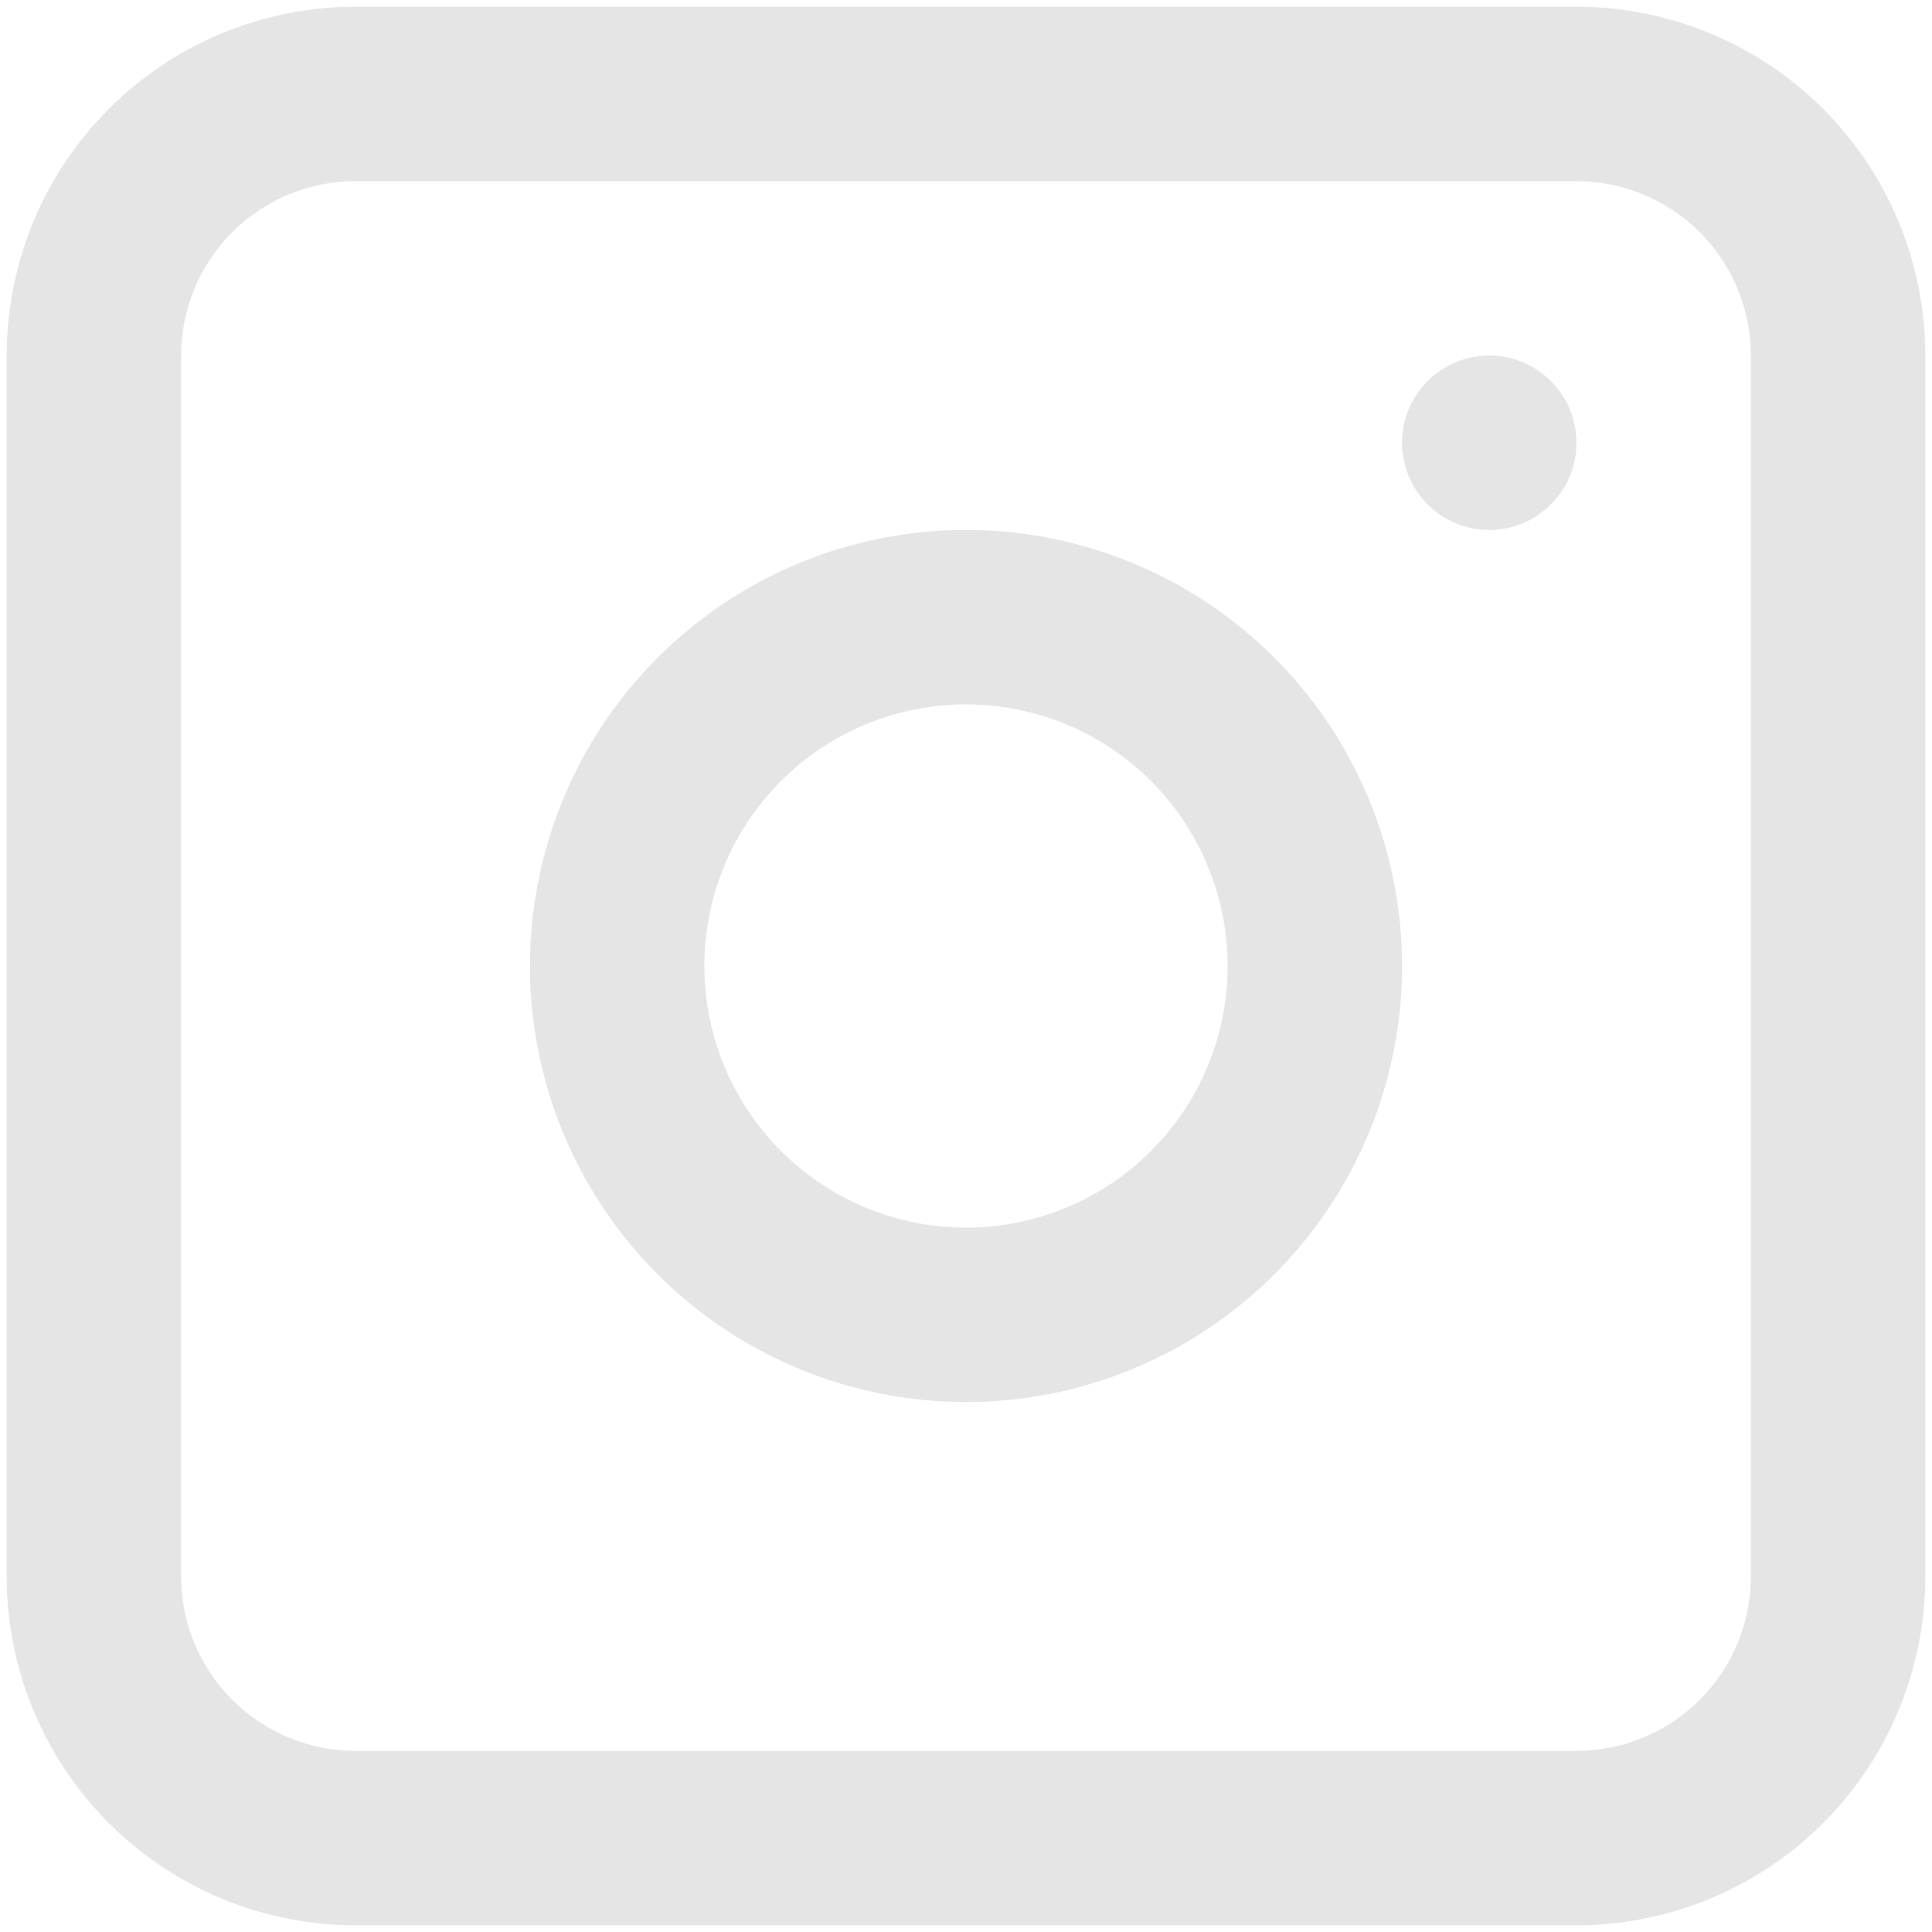
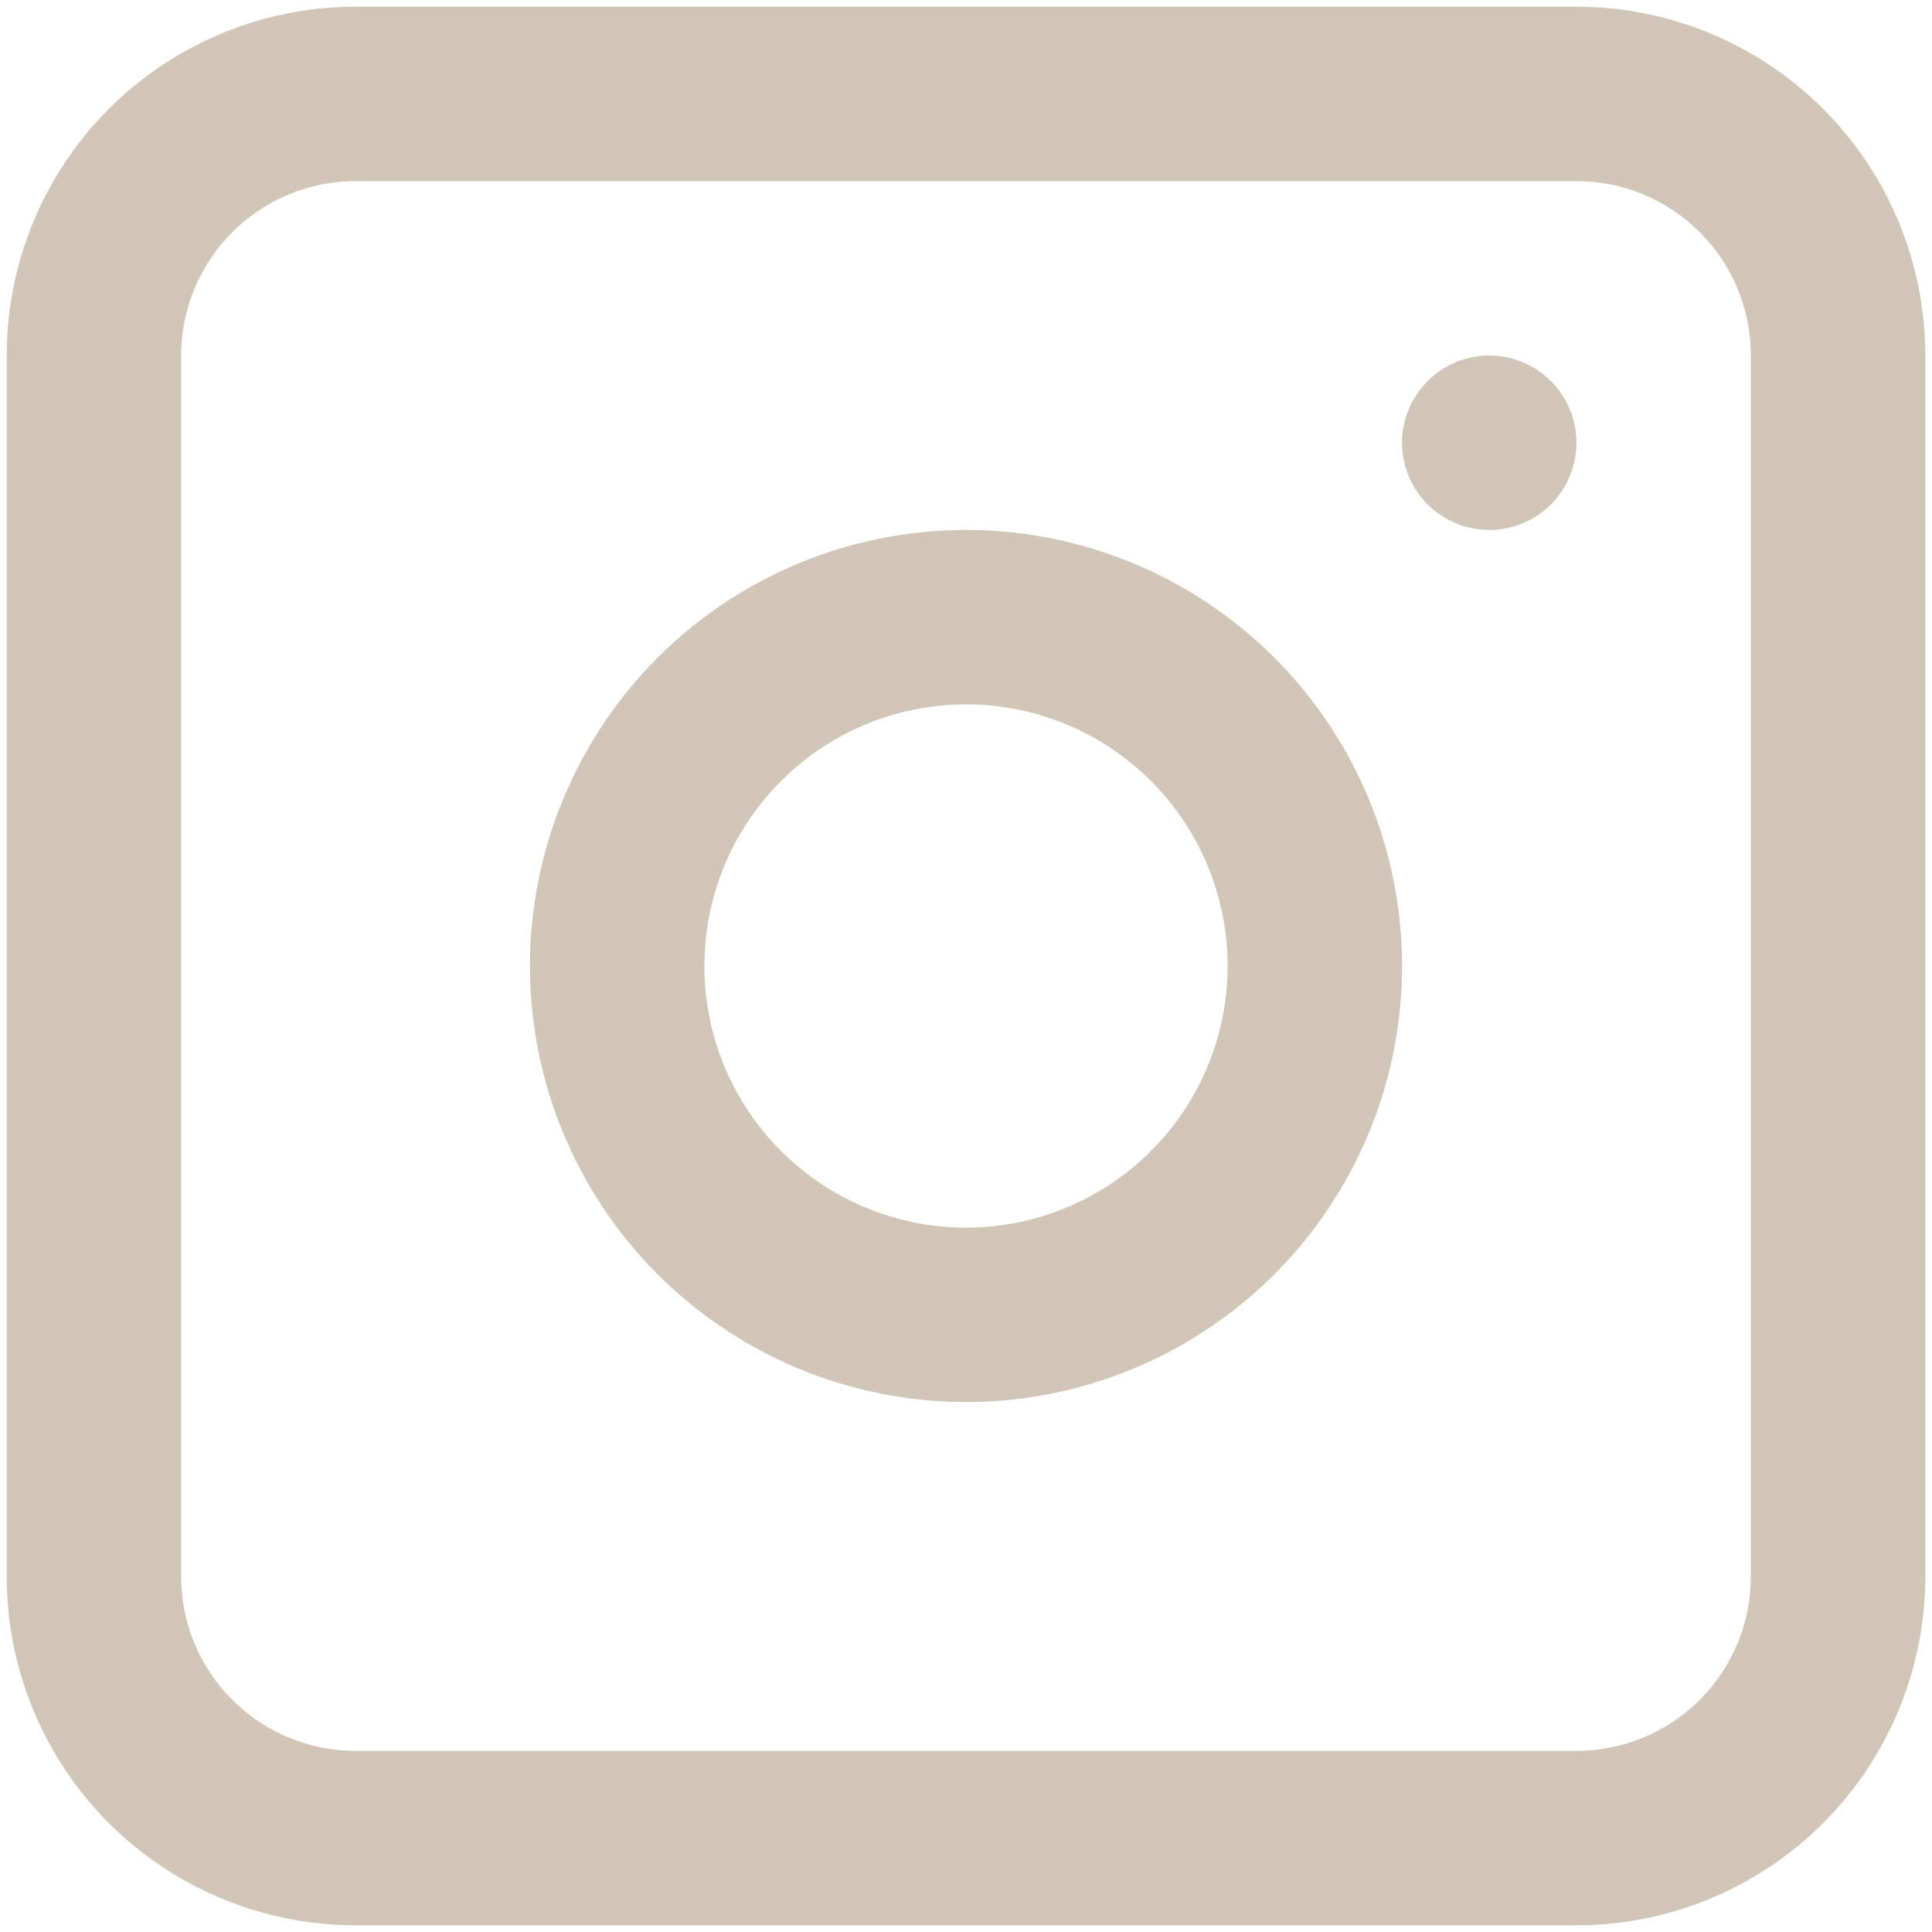
<svg xmlns="http://www.w3.org/2000/svg" width="96" height="96" viewBox="0 0 96 96" fill="none">
-   <path fill-rule="evenodd" clip-rule="evenodd" d="M48 26.333C42.254 26.333 36.743 28.616 32.679 32.679C28.616 36.743 26.333 42.254 26.333 48C26.333 53.746 28.616 59.257 32.679 63.321C36.743 67.384 42.254 69.667 48 69.667C53.746 69.667 59.257 67.384 63.321 63.321C67.384 59.257 69.667 53.746 69.667 48C69.667 42.254 67.384 36.743 63.321 32.679C59.257 28.616 53.746 26.333 48 26.333V26.333ZM35 48C35 51.448 36.37 54.754 38.807 57.192C41.245 59.63 44.552 61 48 61C51.448 61 54.754 59.63 57.192 57.192C59.63 54.754 61 51.448 61 48C61 44.552 59.63 41.245 57.192 38.807C54.754 36.37 51.448 35 48 35C44.552 35 41.245 36.37 38.807 38.807C36.37 41.245 35 44.552 35 48Z" fill="#E5E5E5" />
-   <path d="M74 17.666C72.851 17.666 71.748 18.123 70.936 18.936C70.123 19.748 69.666 20.851 69.666 22C69.666 23.149 70.123 24.251 70.936 25.064C71.748 25.877 72.851 26.333 74 26.333C75.149 26.333 76.251 25.877 77.064 25.064C77.877 24.251 78.333 23.149 78.333 22C78.333 20.851 77.877 19.748 77.064 18.936C76.251 18.123 75.149 17.666 74 17.666Z" fill="#E5E5E5" />
-   <path fill-rule="evenodd" clip-rule="evenodd" d="M17.667 0.333C13.069 0.333 8.661 2.159 5.41 5.41C2.159 8.661 0.333 13.069 0.333 17.667V78.333C0.333 82.93 2.159 87.339 5.41 90.59C8.661 93.84 13.069 95.667 17.667 95.667H78.333C82.93 95.667 87.339 93.84 90.59 90.59C93.84 87.339 95.667 82.93 95.667 78.333V17.667C95.667 13.069 93.84 8.661 90.59 5.41C87.339 2.159 82.93 0.333 78.333 0.333H17.667ZM78.333 9H17.667C15.368 9 13.164 9.913 11.538 11.538C9.913 13.164 9 15.368 9 17.667V78.333C9 80.632 9.913 82.836 11.538 84.462C13.164 86.087 15.368 87 17.667 87H78.333C80.632 87 82.836 86.087 84.462 84.462C86.087 82.836 87 80.632 87 78.333V17.667C87 15.368 86.087 13.164 84.462 11.538C82.836 9.913 80.632 9 78.333 9Z" fill="#E5E5E5" />
+   <path fill-rule="evenodd" clip-rule="evenodd" d="M48 26.333C42.254 26.333 36.743 28.616 32.679 32.679C28.616 36.743 26.333 42.254 26.333 48C26.333 53.746 28.616 59.257 32.679 63.321C36.743 67.384 42.254 69.667 48 69.667C53.746 69.667 59.257 67.384 63.321 63.321C67.384 59.257 69.667 53.746 69.667 48C69.667 42.254 67.384 36.743 63.321 32.679C59.257 28.616 53.746 26.333 48 26.333V26.333ZM35 48C35 51.448 36.37 54.754 38.807 57.192C41.245 59.63 44.552 61 48 61C51.448 61 54.754 59.63 57.192 57.192C59.63 54.754 61 51.448 61 48C61 44.552 59.63 41.245 57.192 38.807C54.754 36.37 51.448 35 48 35C44.552 35 41.245 36.37 38.807 38.807C36.37 41.245 35 44.552 35 48Z" fill="#d0c5b6" />
+   <path d="M74 17.666C72.851 17.666 71.748 18.123 70.936 18.936C70.123 19.748 69.666 20.851 69.666 22C69.666 23.149 70.123 24.251 70.936 25.064C71.748 25.877 72.851 26.333 74 26.333C75.149 26.333 76.251 25.877 77.064 25.064C77.877 24.251 78.333 23.149 78.333 22C78.333 20.851 77.877 19.748 77.064 18.936C76.251 18.123 75.149 17.666 74 17.666Z" fill="#d0c5b6" />
+   <path fill-rule="evenodd" clip-rule="evenodd" d="M17.667 0.333C13.069 0.333 8.661 2.159 5.41 5.41C2.159 8.661 0.333 13.069 0.333 17.667V78.333C0.333 82.93 2.159 87.339 5.41 90.59C8.661 93.84 13.069 95.667 17.667 95.667H78.333C82.93 95.667 87.339 93.84 90.59 90.59C93.84 87.339 95.667 82.93 95.667 78.333V17.667C95.667 13.069 93.84 8.661 90.59 5.41C87.339 2.159 82.93 0.333 78.333 0.333H17.667ZM78.333 9H17.667C15.368 9 13.164 9.913 11.538 11.538C9.913 13.164 9 15.368 9 17.667V78.333C9 80.632 9.913 82.836 11.538 84.462C13.164 86.087 15.368 87 17.667 87H78.333C80.632 87 82.836 86.087 84.462 84.462C86.087 82.836 87 80.632 87 78.333V17.667C87 15.368 86.087 13.164 84.462 11.538C82.836 9.913 80.632 9 78.333 9Z" fill="#d0c5b6" />
</svg>
